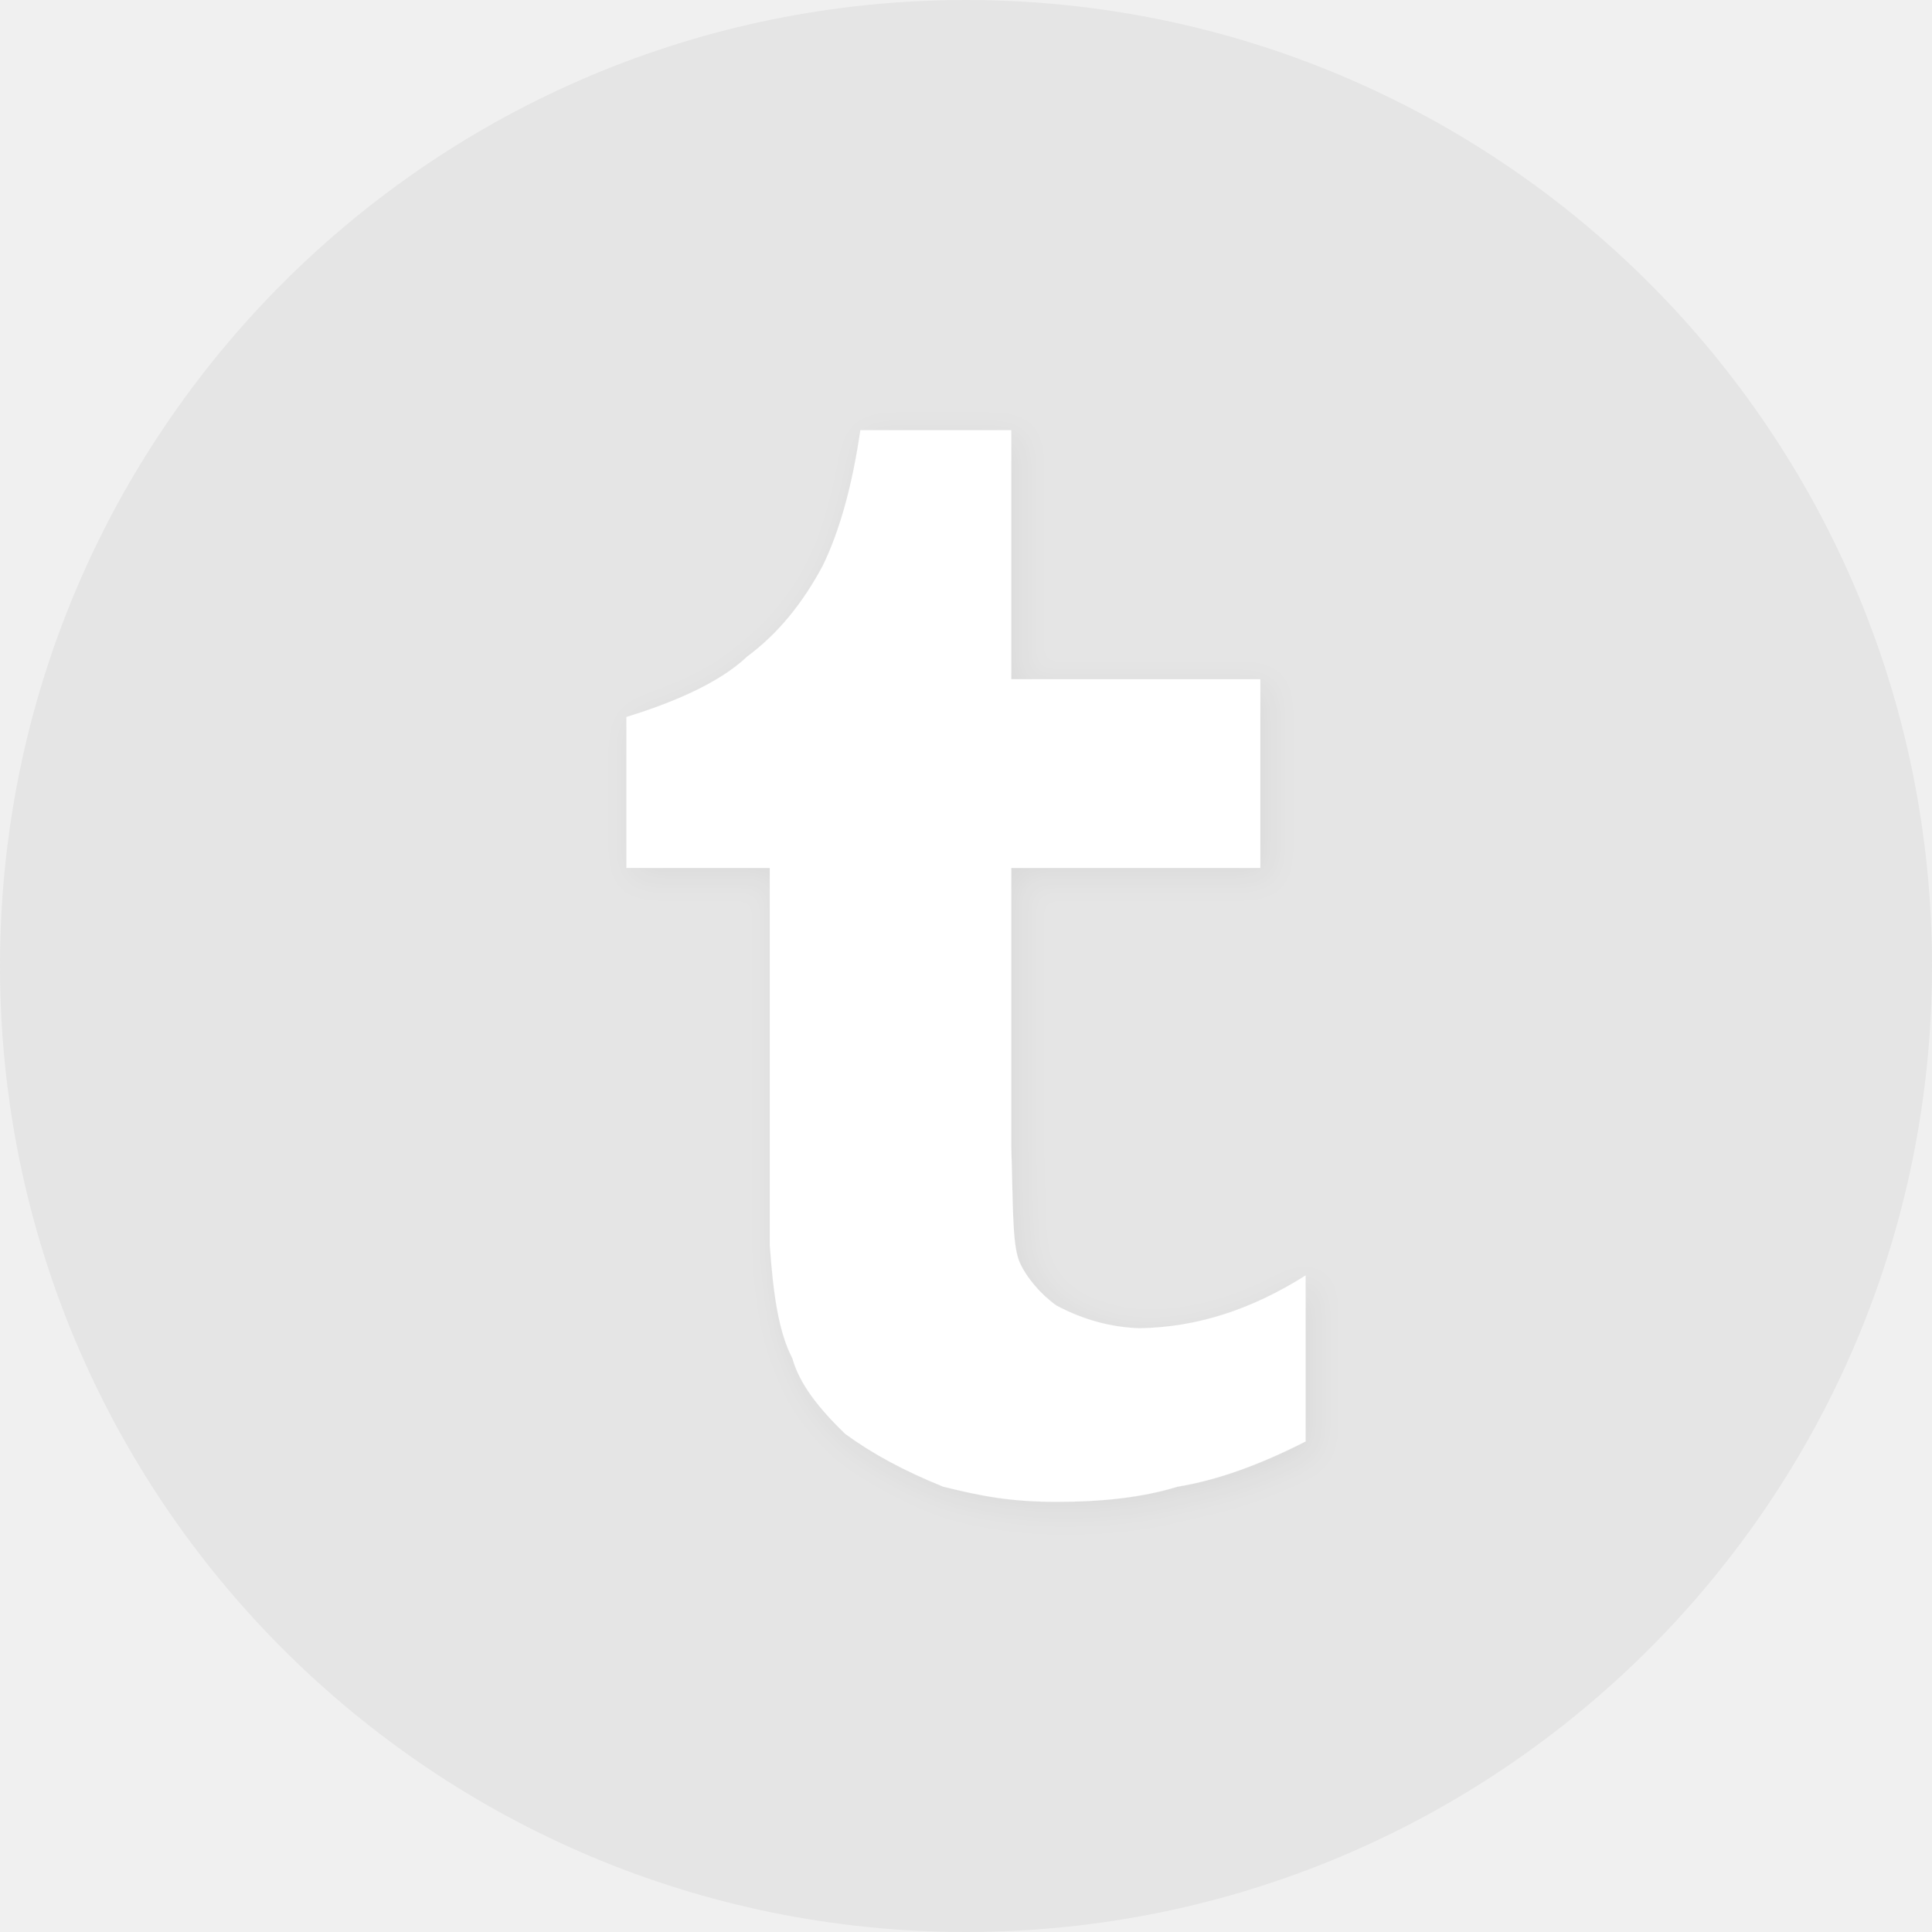
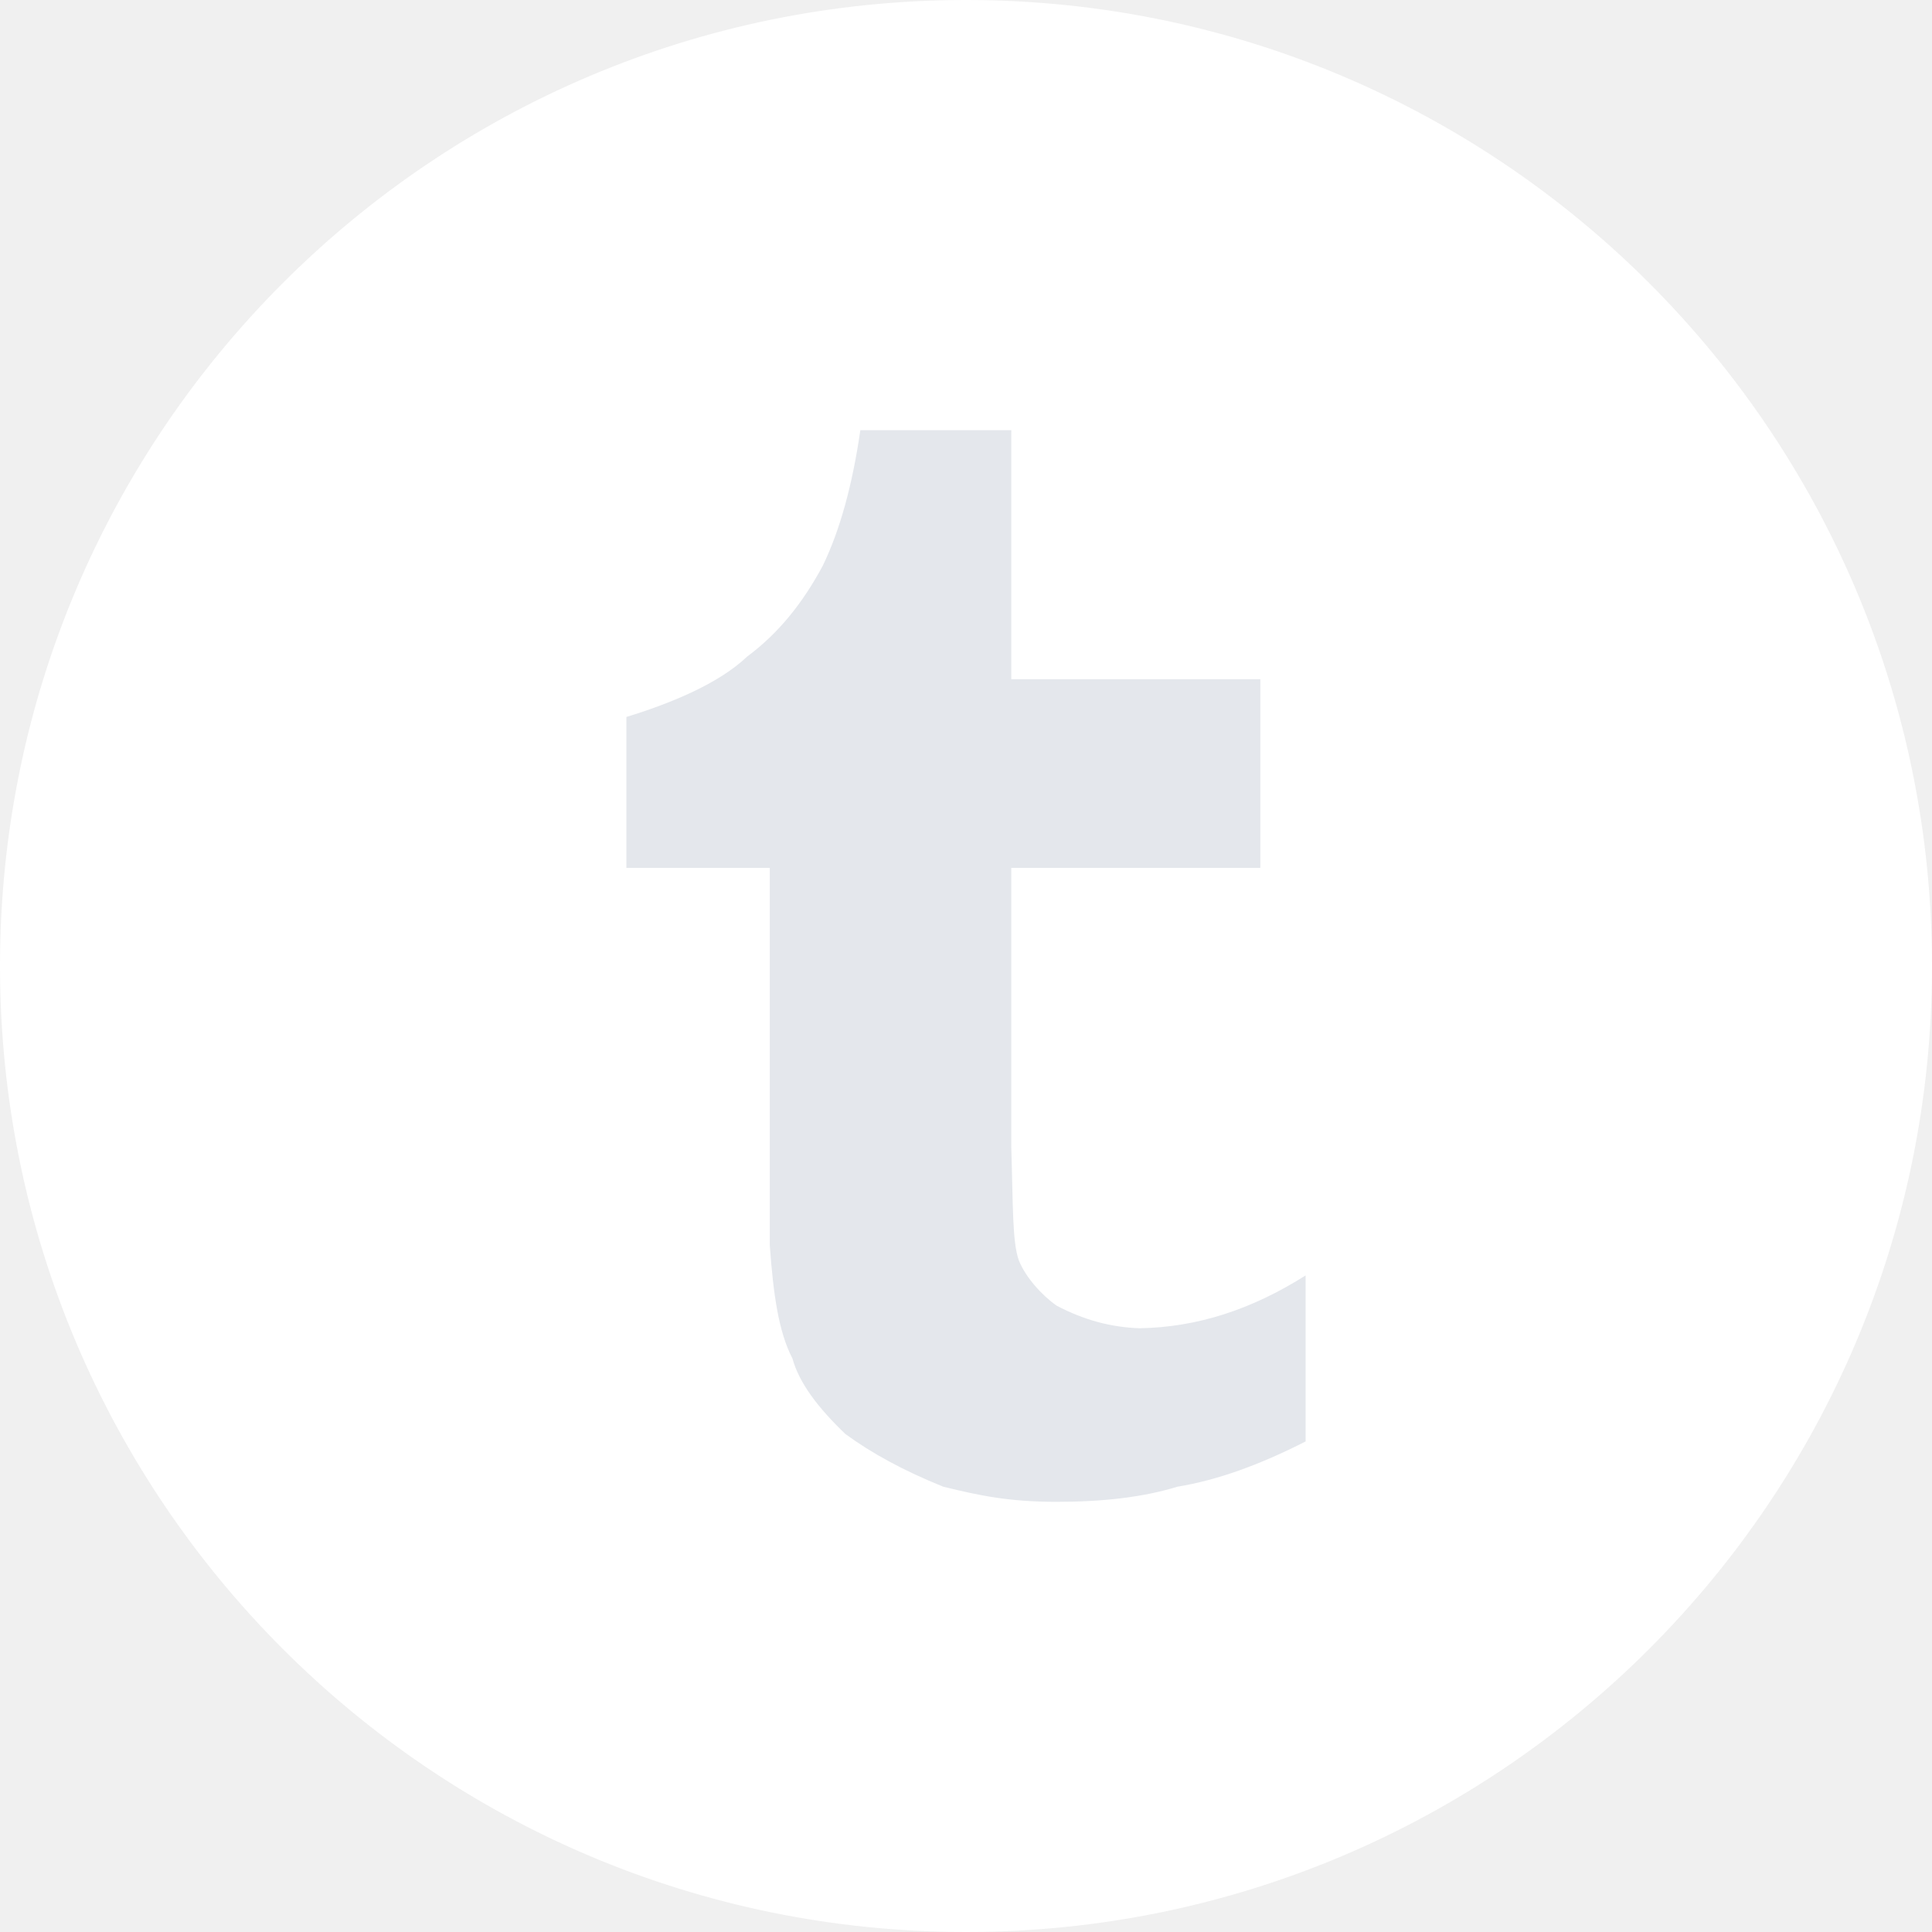
<svg xmlns="http://www.w3.org/2000/svg" width="256px" height="256px" viewBox="0 0 256 256" version="1.1">
-   <defs>
-     <filter x="-50%" y="-50%" width="200%" height="200%" filterUnits="objectBoundingBox" id="filter-1">
-       <feOffset dx="1" dy="1" in="SourceAlpha" result="shadowOffsetOuter1" />
-       <feGaussianBlur stdDeviation="2" in="shadowOffsetOuter1" result="shadowBlurOuter1" />
-       <feColorMatrix values="0 0 0 0 0   0 0 0 0 0   0 0 0 0 0  0 0 0 0.051 0" in="shadowBlurOuter1" type="matrix" result="shadowMatrixOuter1" />
-       <feMerge>
-         <feMergeNode in="shadowMatrixOuter1" />
-         <feMergeNode in="SourceGraphic" />
-       </feMerge>
-     </filter>
-   </defs>
+   <defs />
  <g id="Services" stroke="none" stroke-width="1" fill="none" fill-rule="evenodd">
    <g id="off" transform="translate(-600, 0)">
      <g id="tumblr_off" transform="translate(600, 0)">
-         <g id="off-3" fill="#E5E5E5">
+         <g id="off-3" fill="#FFFFFF">
          <rect id="Rectangle-1" x="0" y="0" width="256" height="256" rx="200" />
        </g>
-         <path d="M140,173 C138.079,171.657 135.887,169.245 135,167 C134.129,164.577 134.24,159.834 134,152 L134,115 L167,115 L167,90 L134,90 L134,57 L114,57 C112.943,64.313 111.268,70.356 109,75 C106.402,79.84 103.191,83.897 99,87 C95.156,90.668 88.627,93.277 83,95 L83,115 L102,115 L102,165 C102.468,171.482 103.154,176.444 105,180 C105.905,183.27 108.367,186.504 112,190 C115.481,192.553 119.774,194.898 125,197 C129.839,198.182 133.711,199 140,199 C146.027,199 151.392,198.418 156,197 C161.335,196.119 166.881,194.113 173,191 L173,169 C165.822,173.543 158.605,175.872 151,176 C147.263,175.872 143.652,174.933 140,173" id="Fill-227" fill="#FFFFFF" filter="url(#filter-1)" />
+         <path d="M140,173 C138.079,171.657 135.887,169.245 135,167 C134.129,164.577 134.24,159.834 134,152 L134,115 L167,115 L167,90 L134,90 L134,57 L114,57 C112.943,64.313 111.268,70.356 109,75 C106.402,79.84 103.191,83.897 99,87 C95.156,90.668 88.627,93.277 83,95 L83,115 L102,115 L102,165 C102.468,171.482 103.154,176.444 105,180 C105.905,183.27 108.367,186.504 112,190 C115.481,192.553 119.774,194.898 125,197 C129.839,198.182 133.711,199 140,199 C146.027,199 151.392,198.418 156,197 C161.335,196.119 166.881,194.113 173,191 L173,169 C165.822,173.543 158.605,175.872 151,176 C147.263,175.872 143.652,174.933 140,173" id="Fill-227" fill="#E4E7EC" />
      </g>
    </g>
  </g>
</svg>
